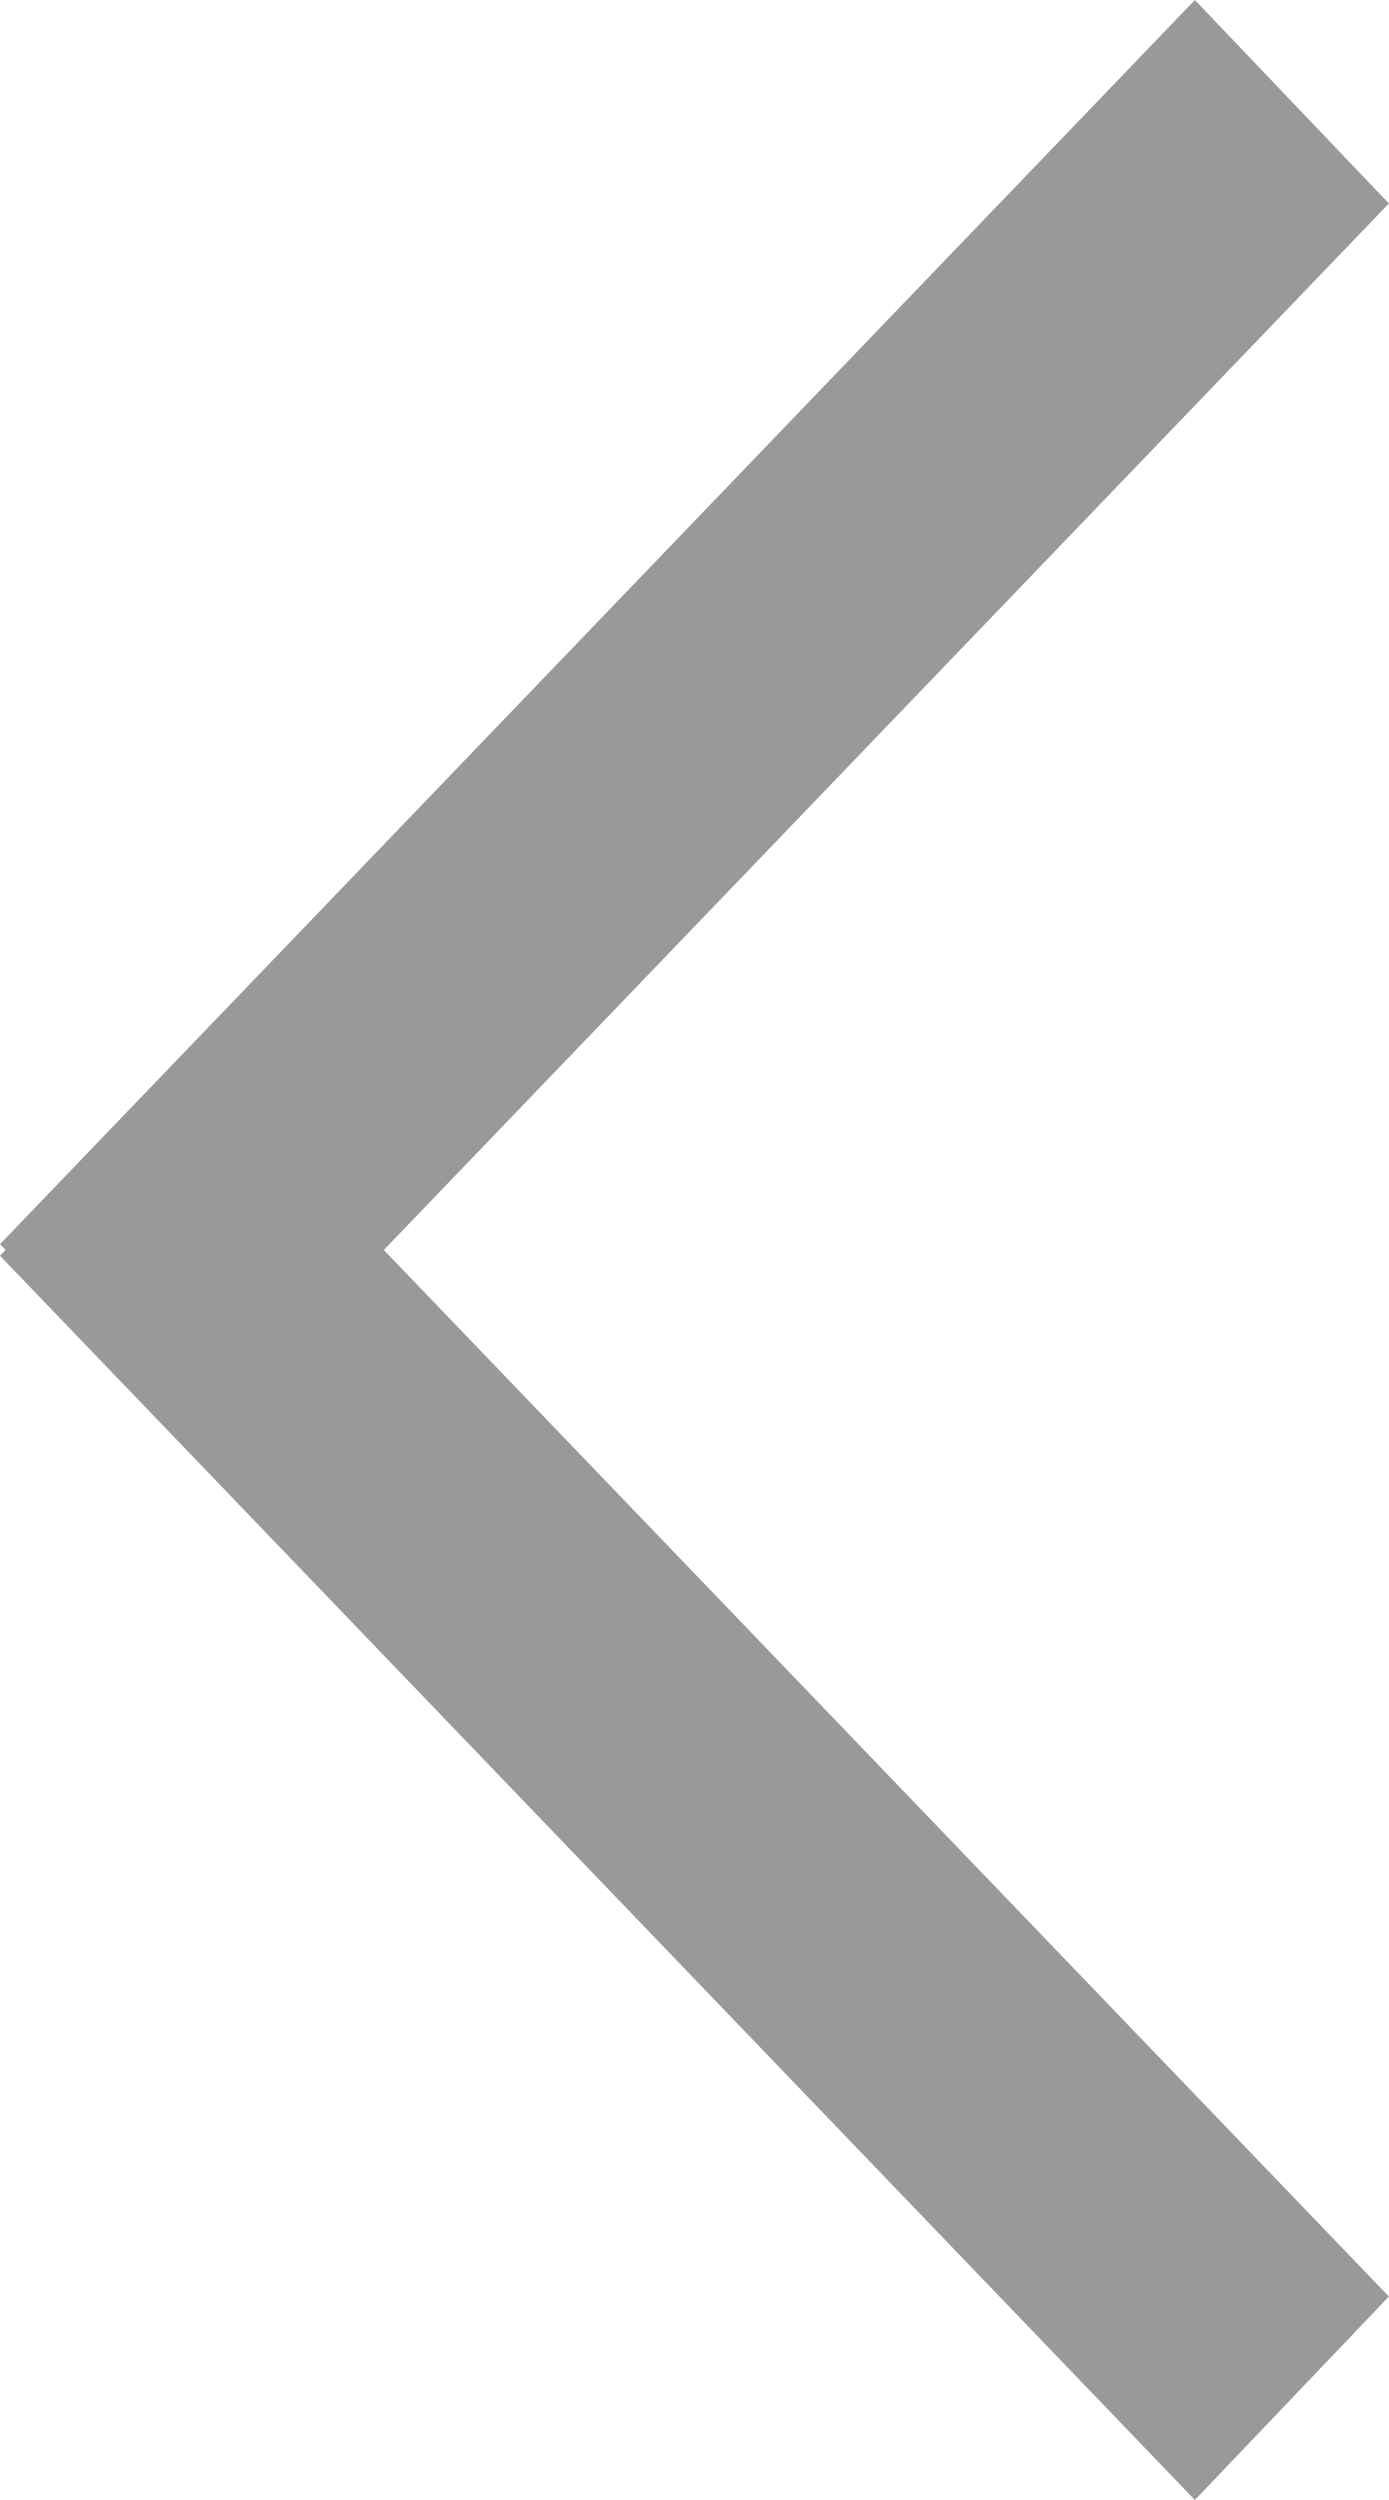
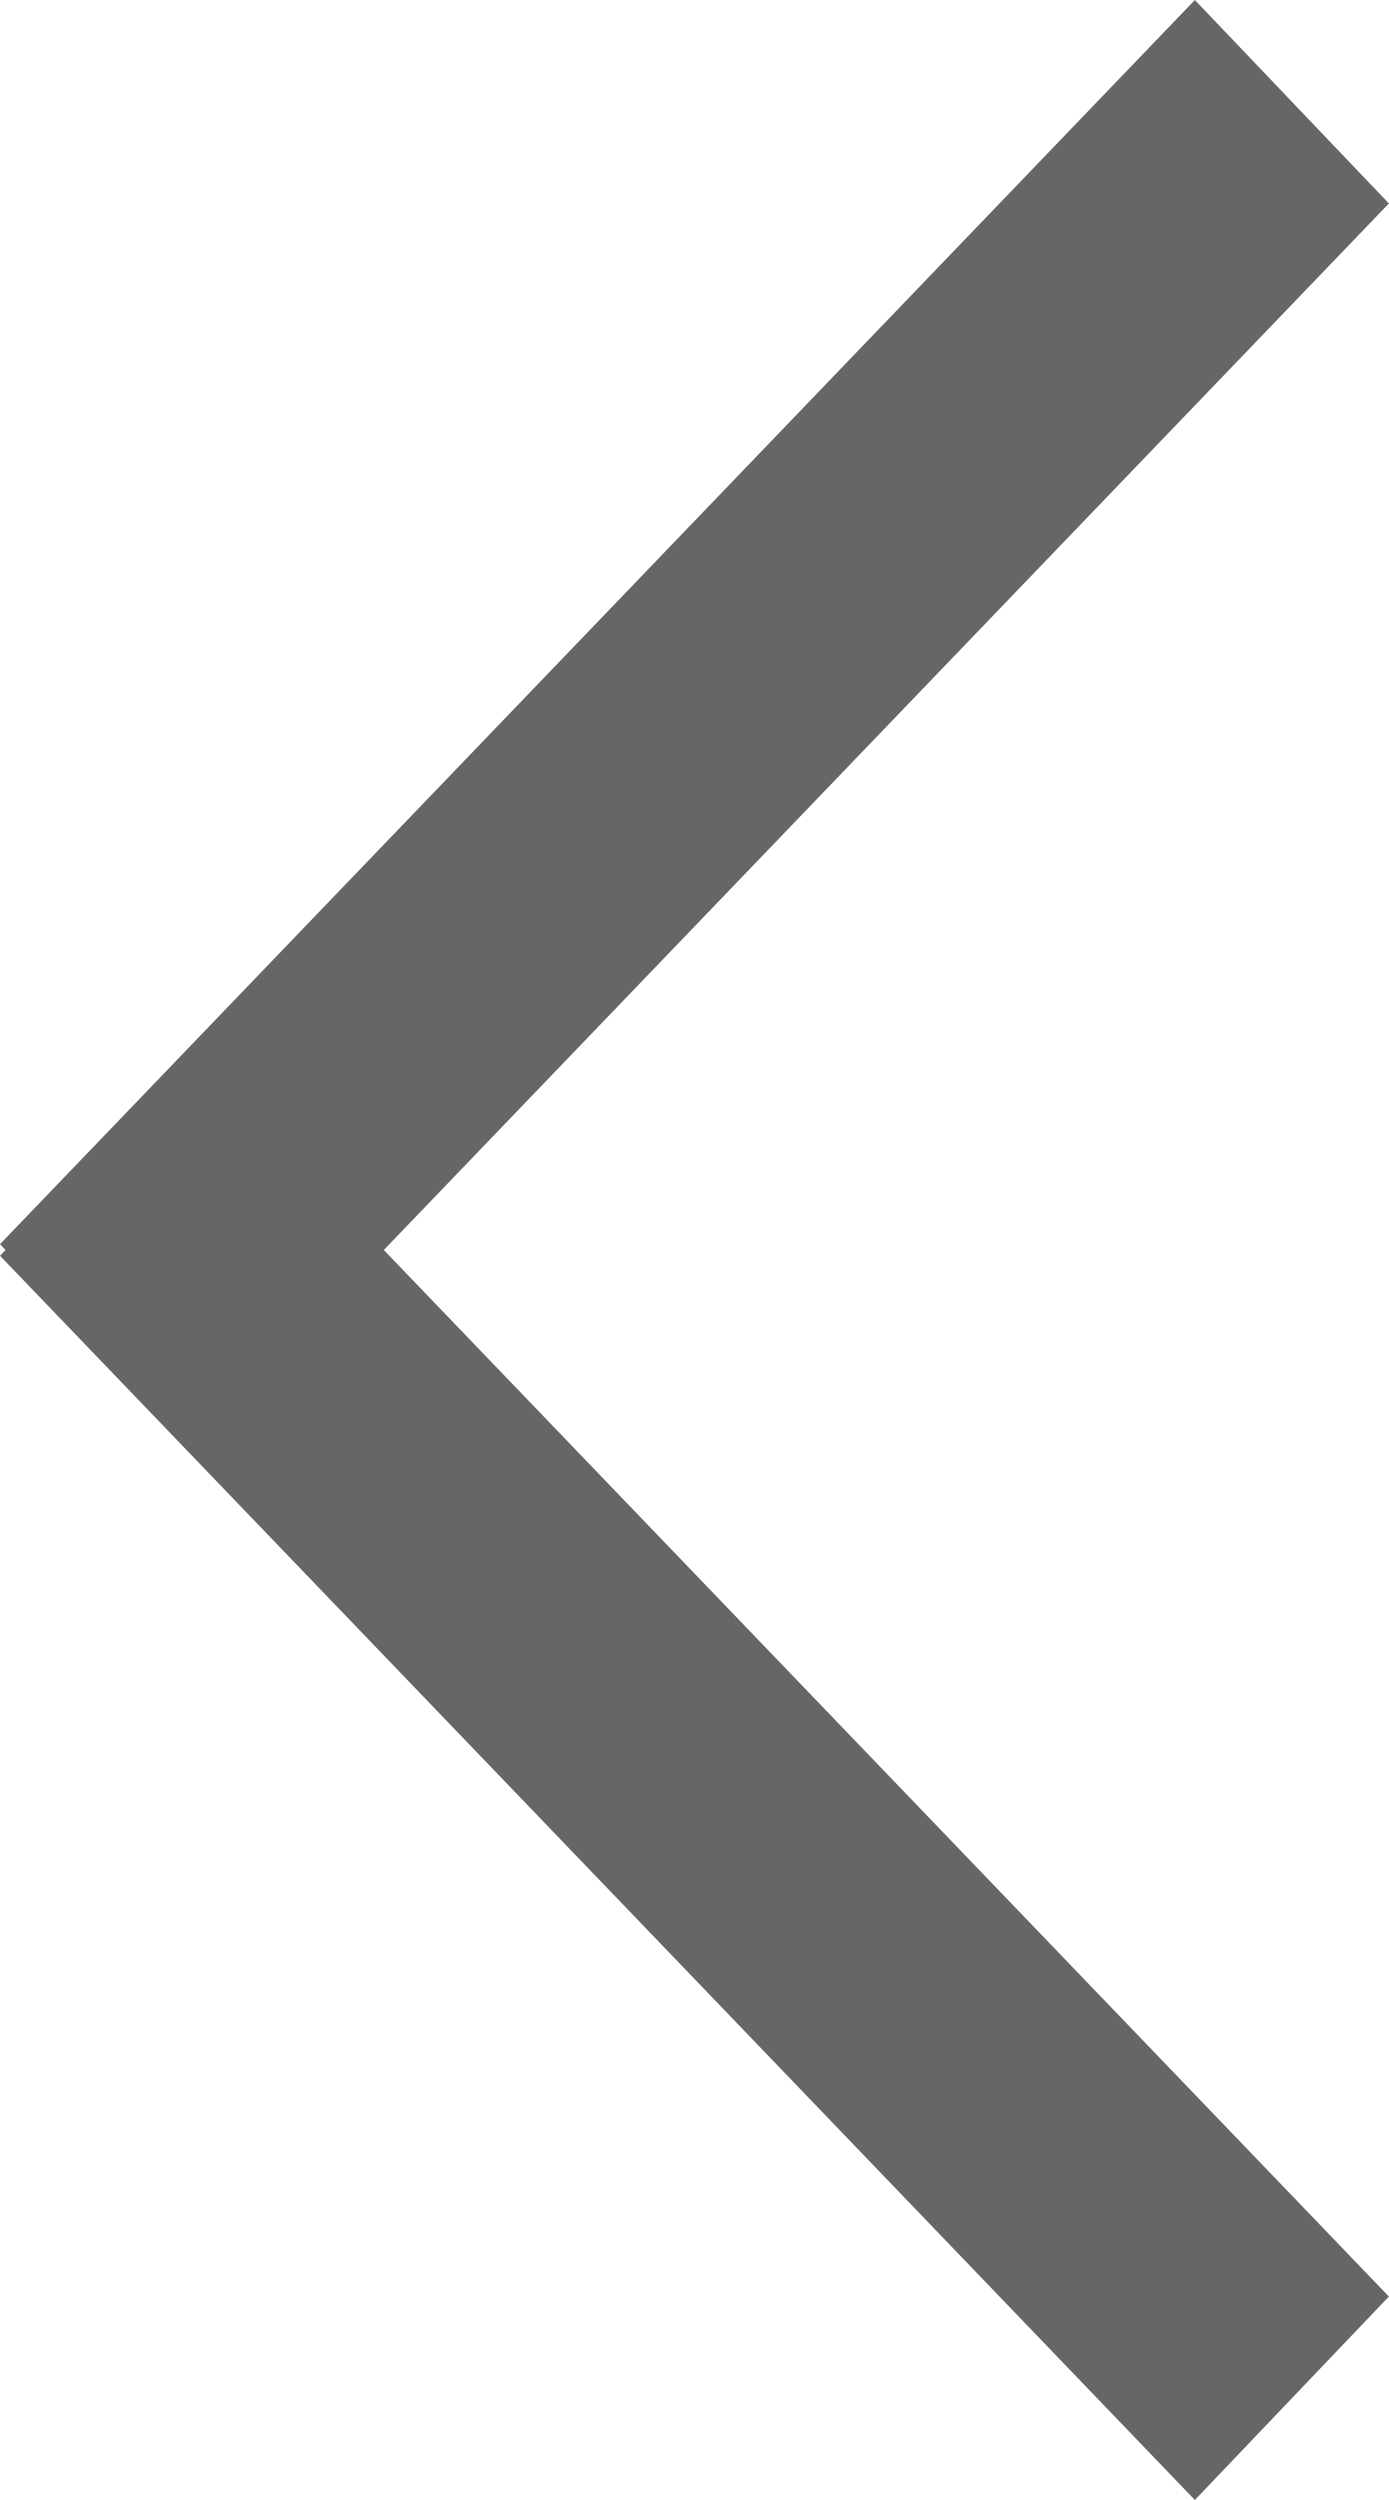
<svg xmlns="http://www.w3.org/2000/svg" width="20" height="36" viewBox="0 0 20 36">
  <defs>
-     <style>.a{opacity:0.4;}</style>
+     <style>.a1{fill:#000;opacity:0.6}</style>
  </defs>
-   <path class="a" d="M20,18.084,2.794,36,0,33.07,14.473,18,0,2.93,2.794,0,20,17.917,19.92,18Z" transform="translate(20 36) rotate(180)" />
+   <path class="a1" d="M20,18.084,2.794,36,0,33.07,14.473,18,0,2.93,2.794,0,20,17.917,19.92,18Z" transform="translate(20 36) rotate(180)" />
</svg>
